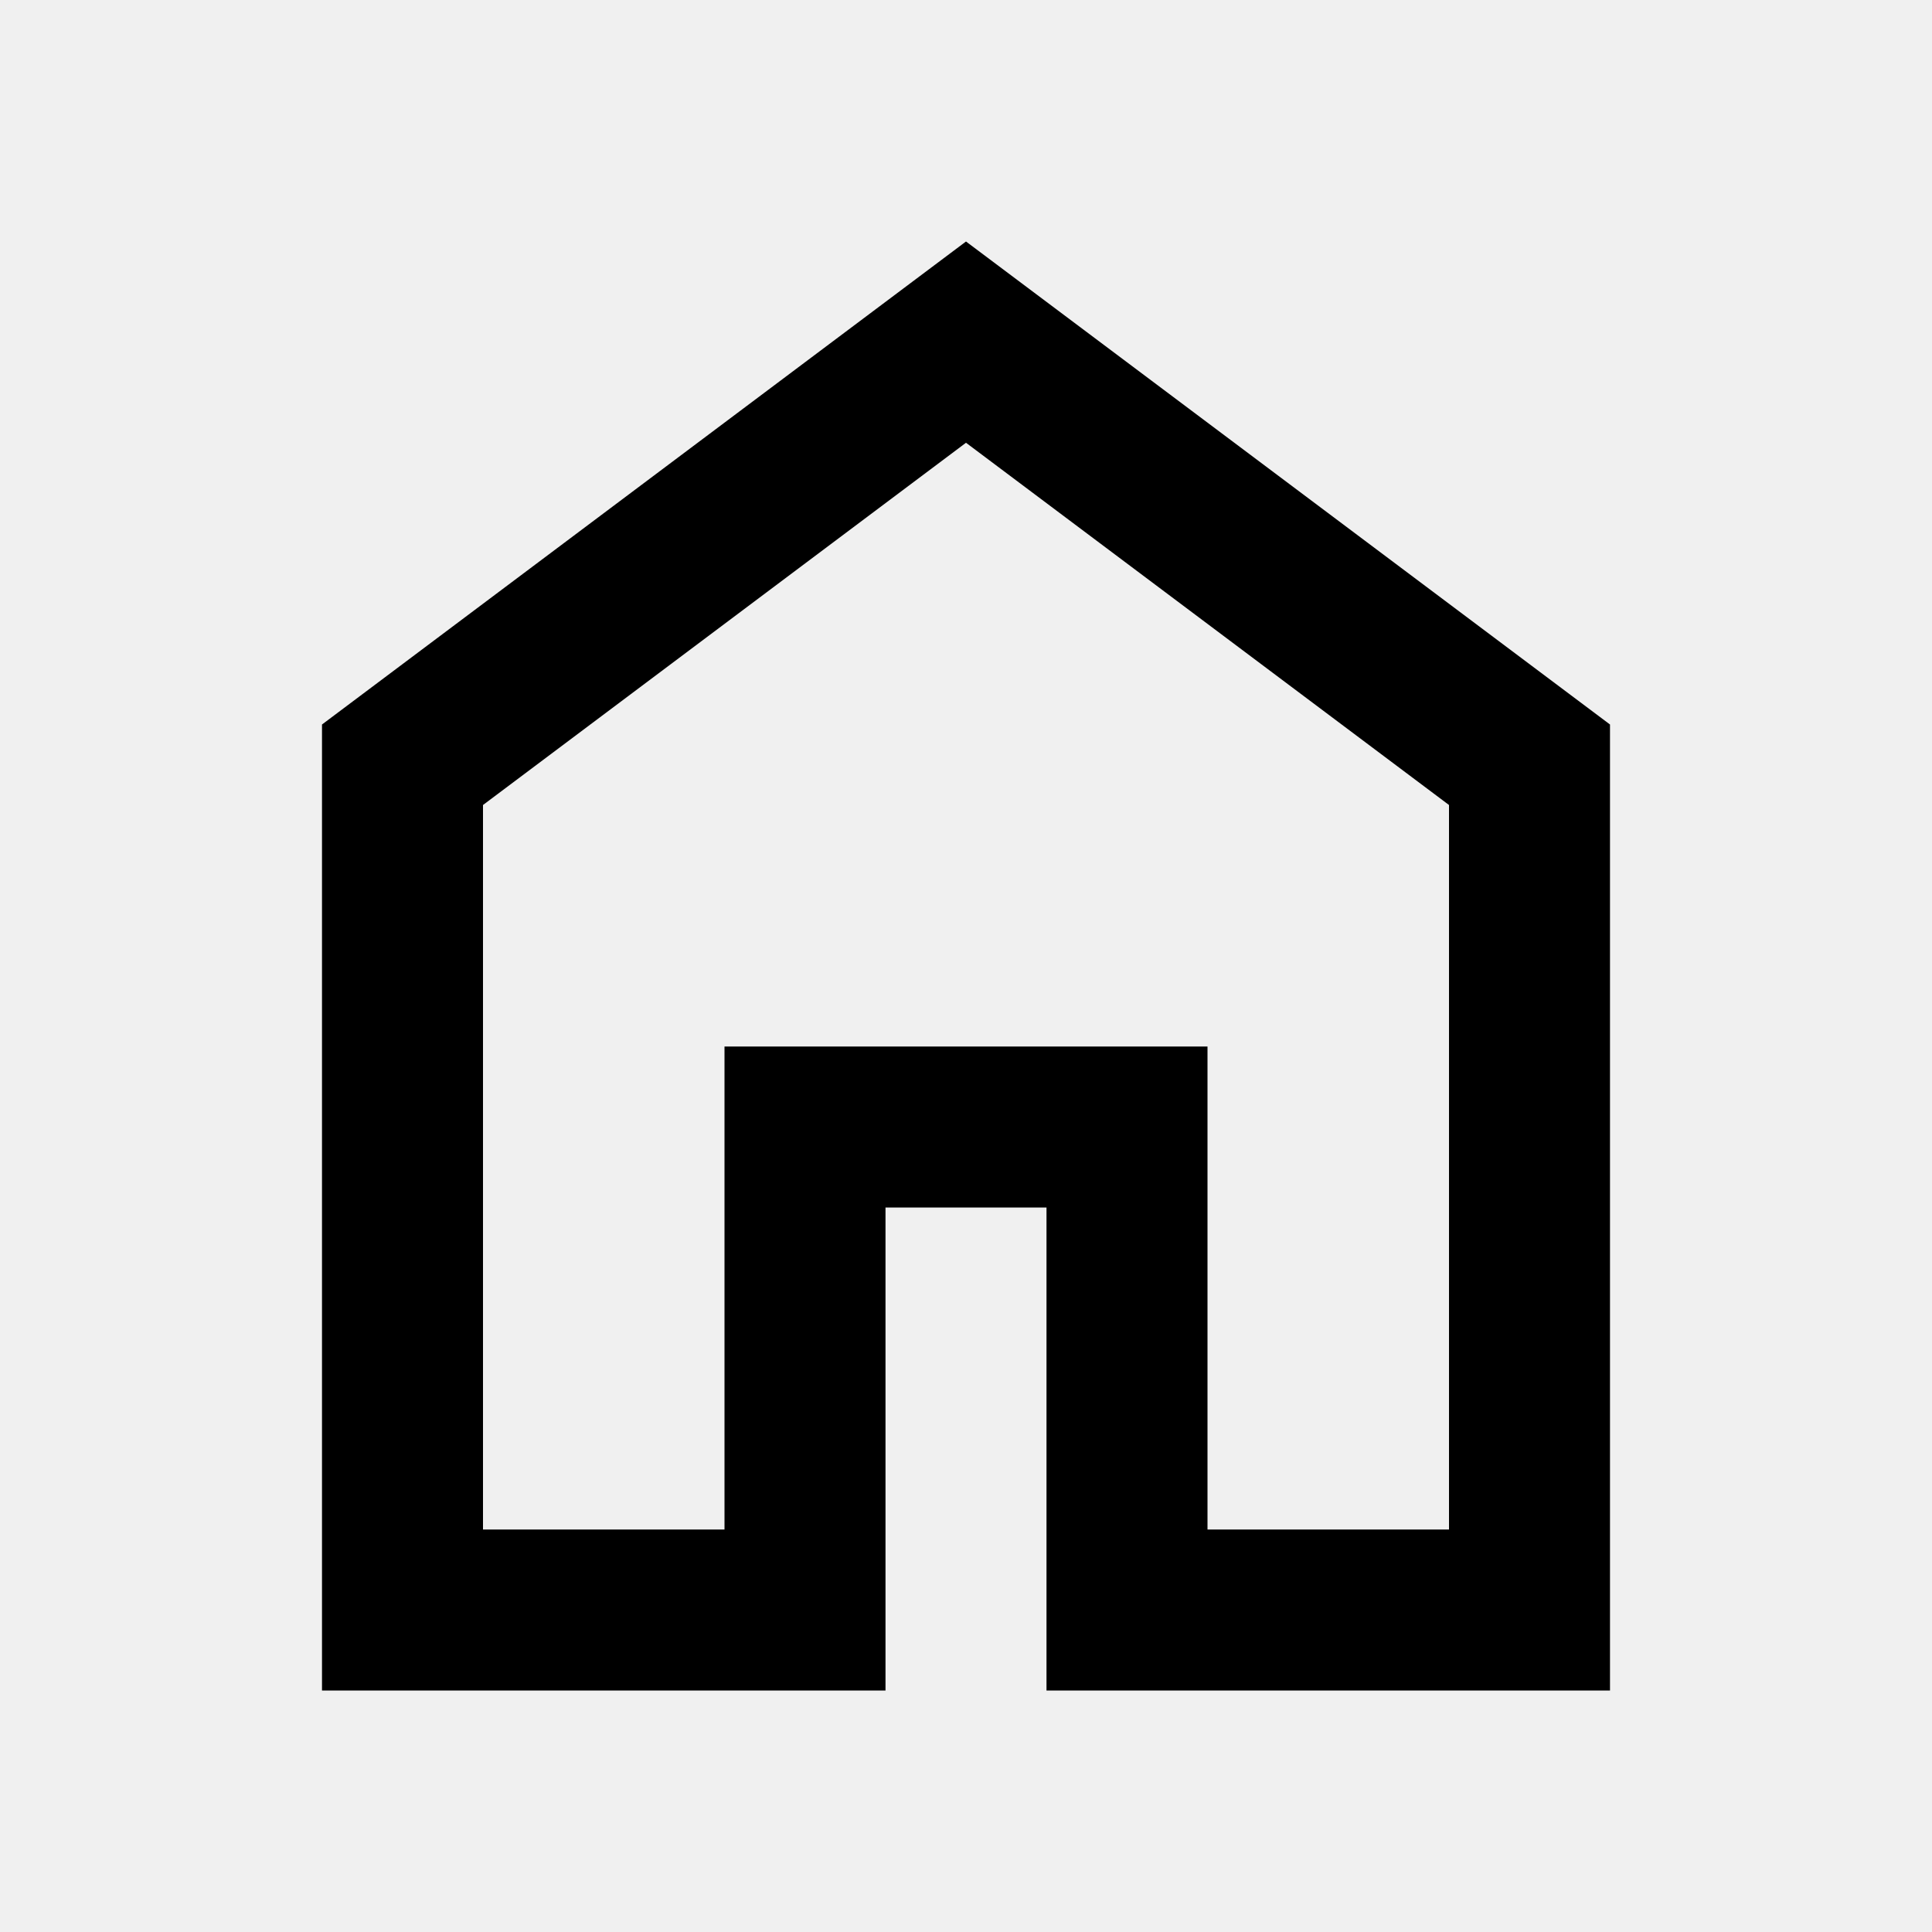
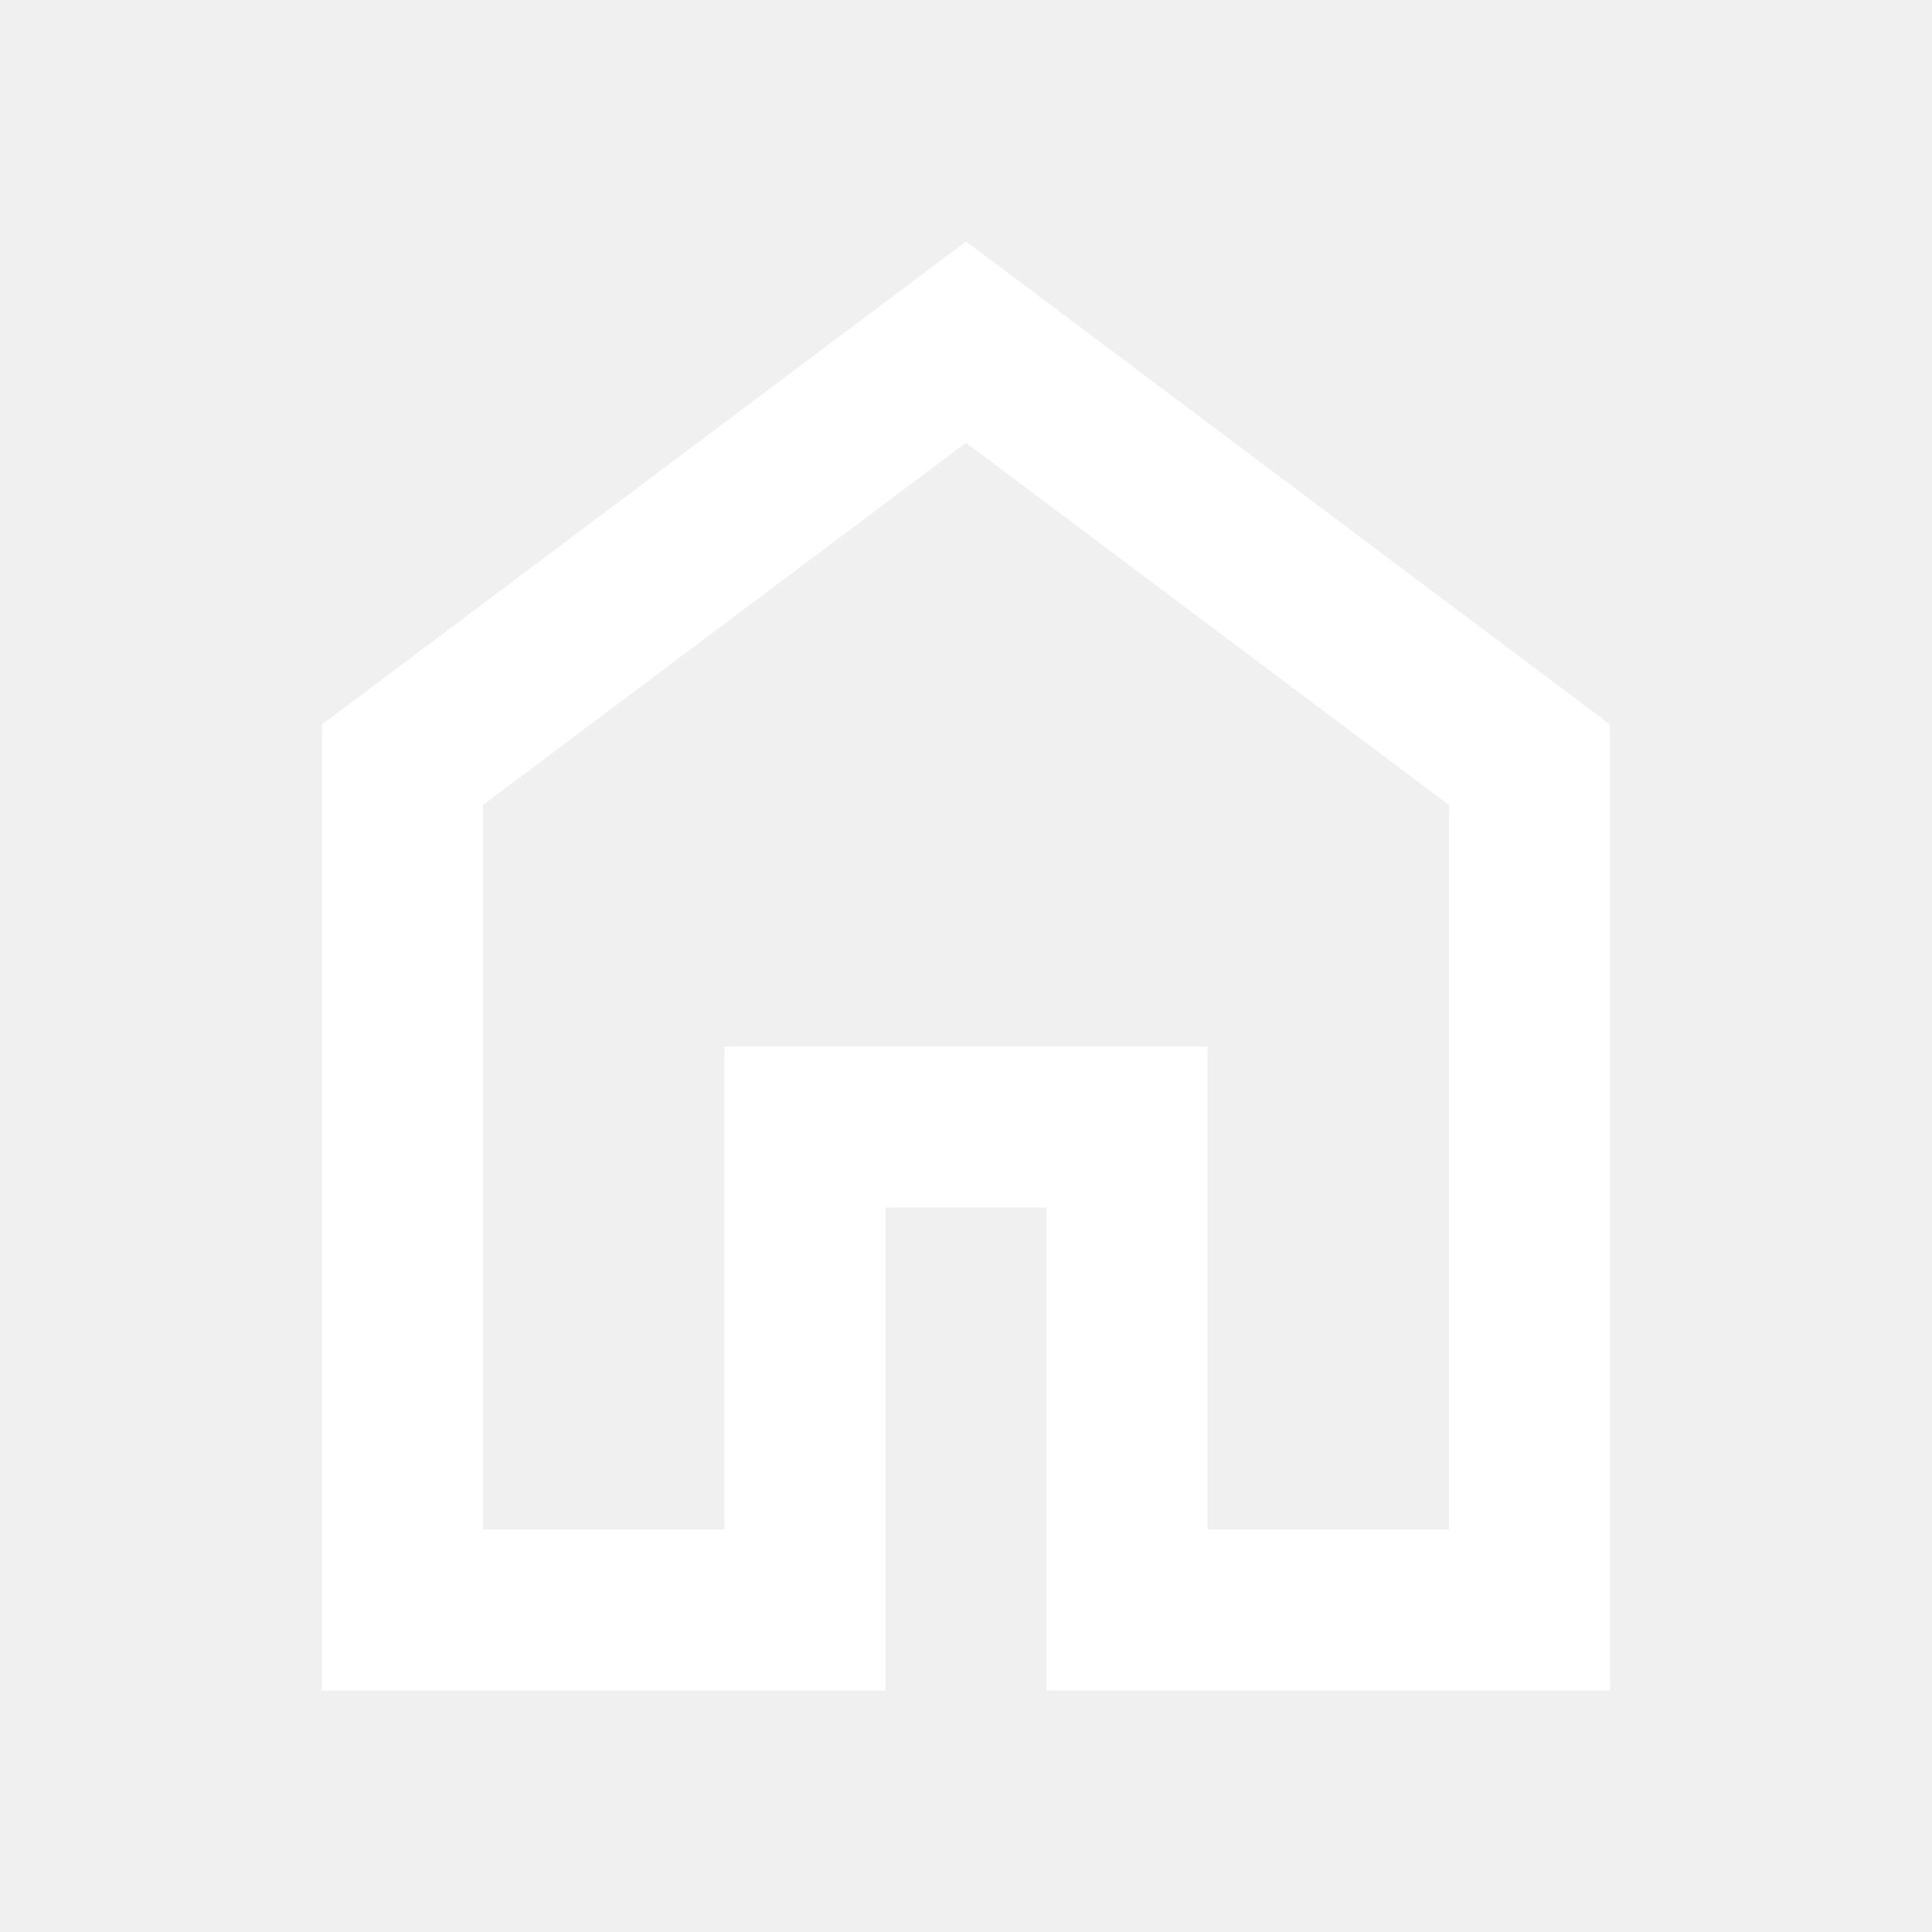
- <svg xmlns="http://www.w3.org/2000/svg" height="24" viewBox="0 -960 960 960" width="24">
+ <svg xmlns="http://www.w3.org/2000/svg" height="24" viewBox="0 -960 960 960" width="24" fill="white">
  <path d="M240-200h120v-240h240v240h120v-360L480-740 240-560v360Zm-80 80v-480l320-240 320 240v480H520v-240h-80v240H160Zm320-350Z" />
</svg>
